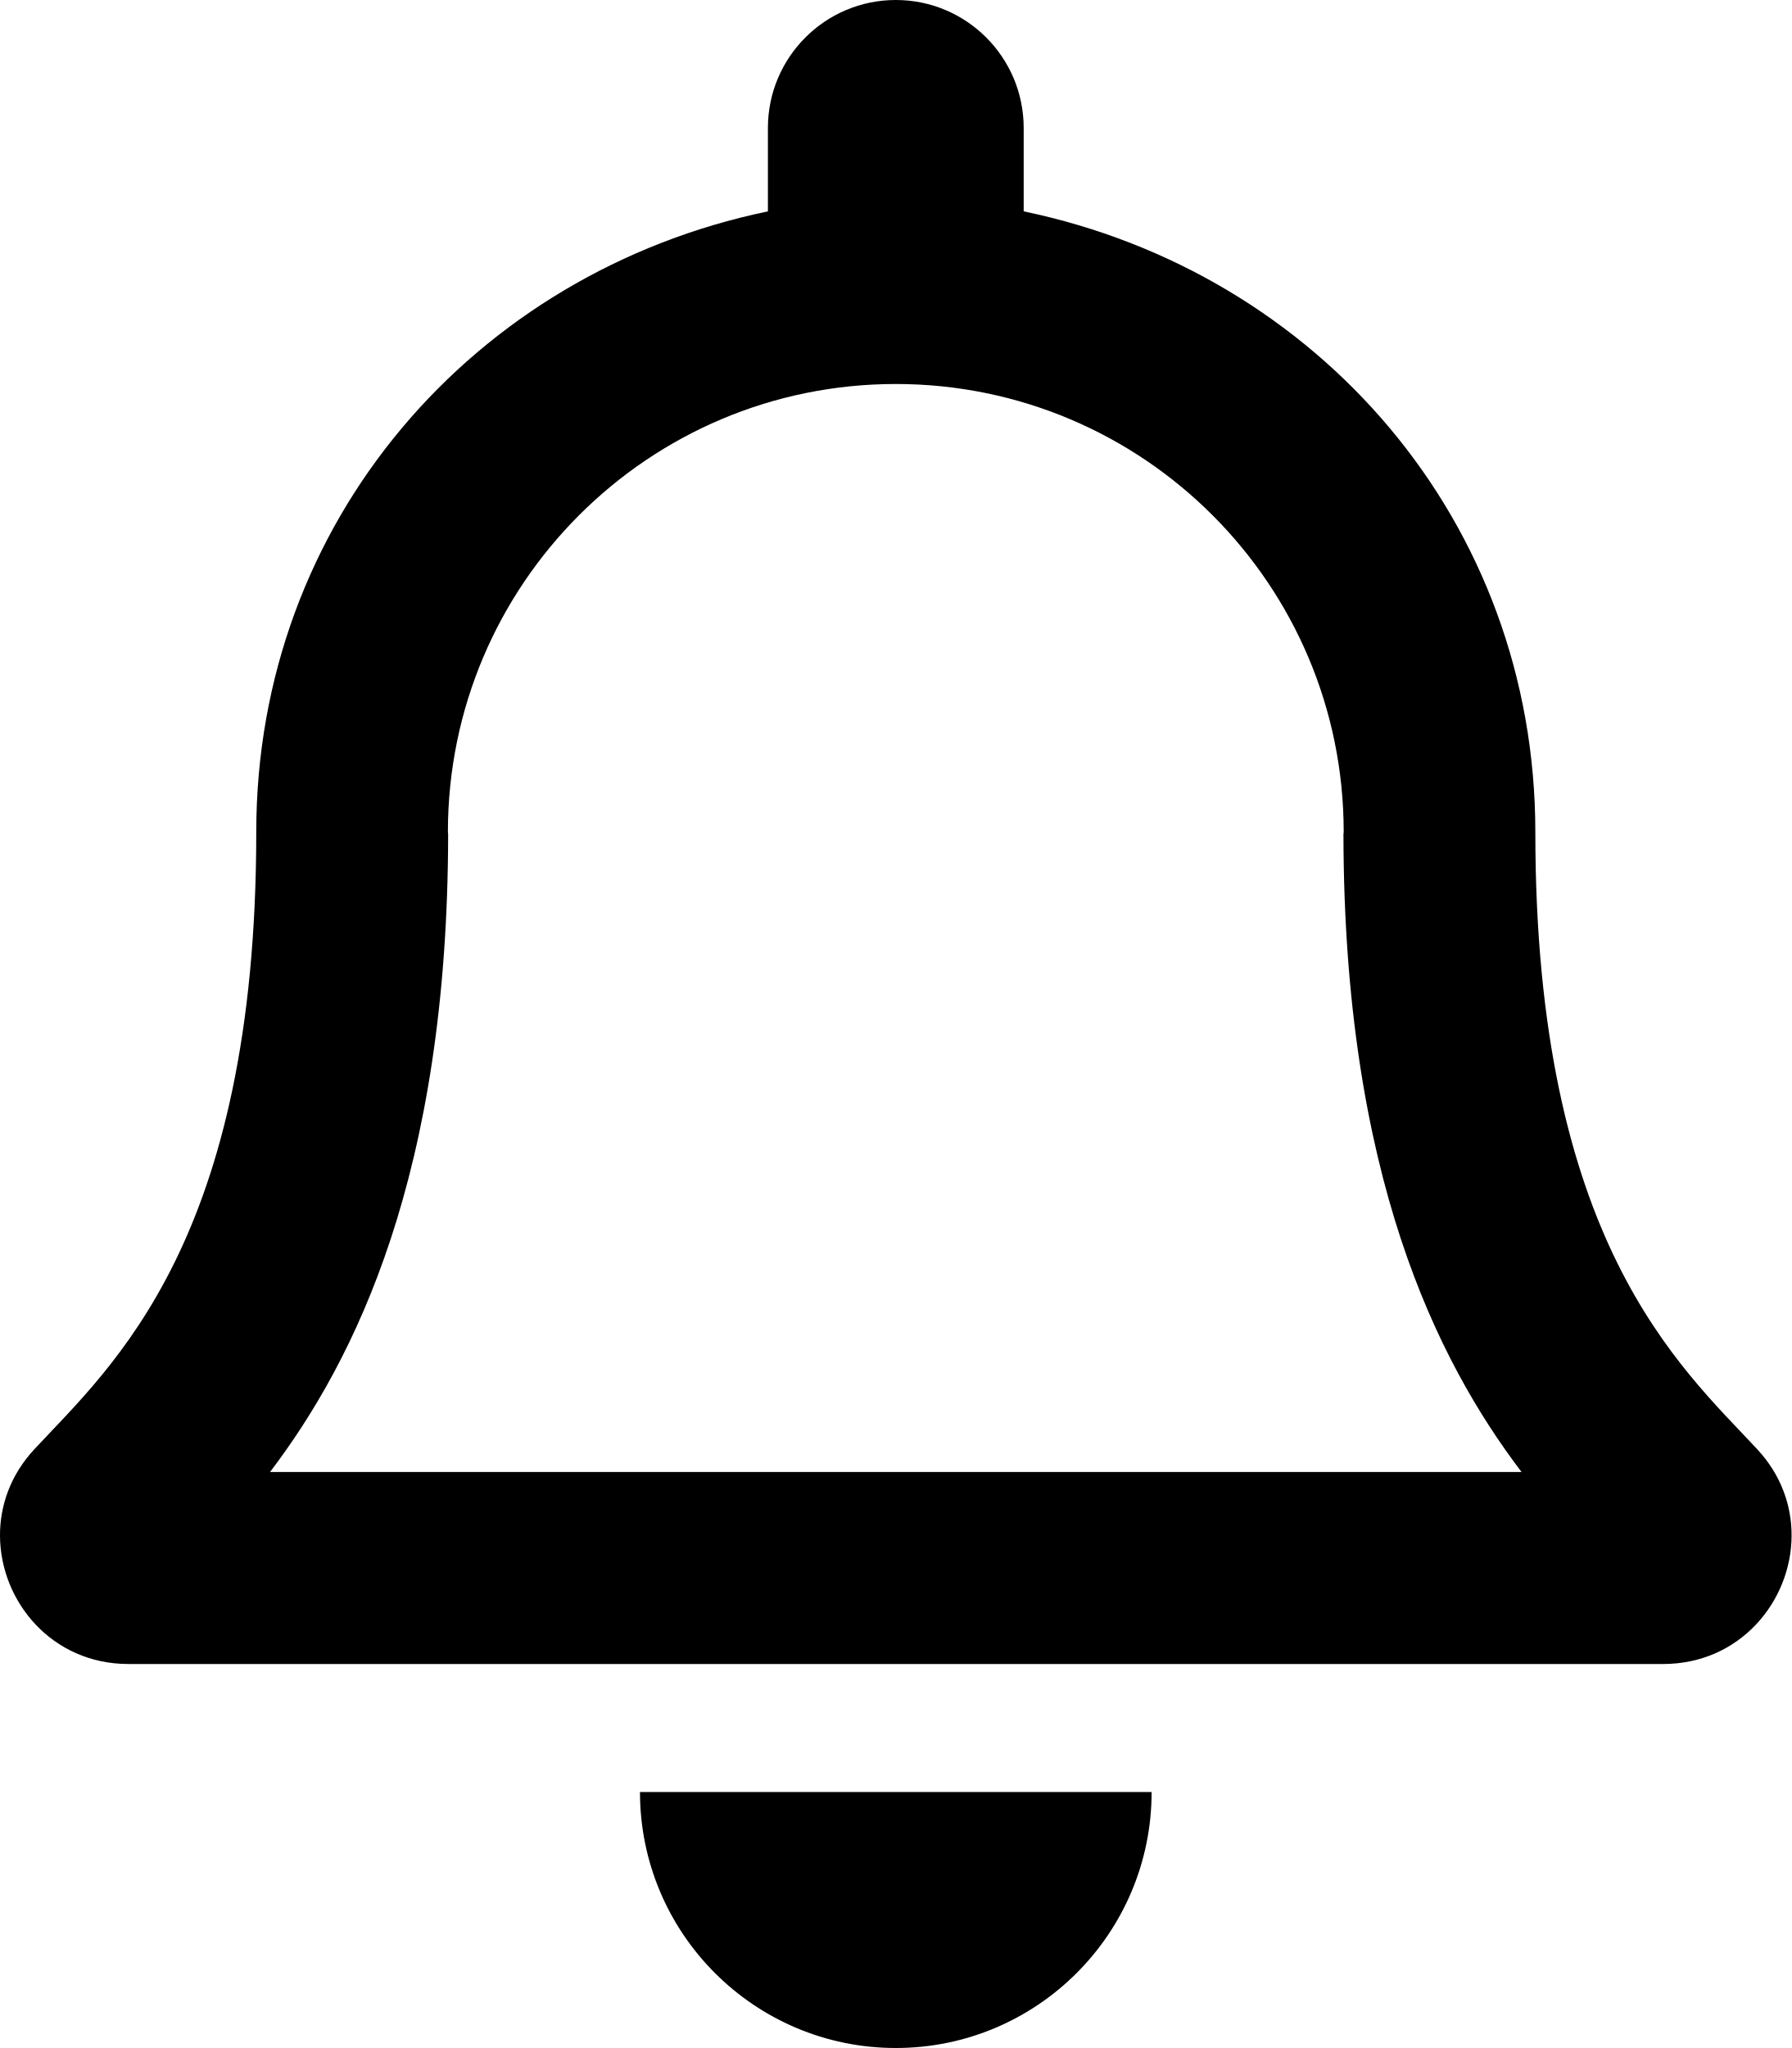
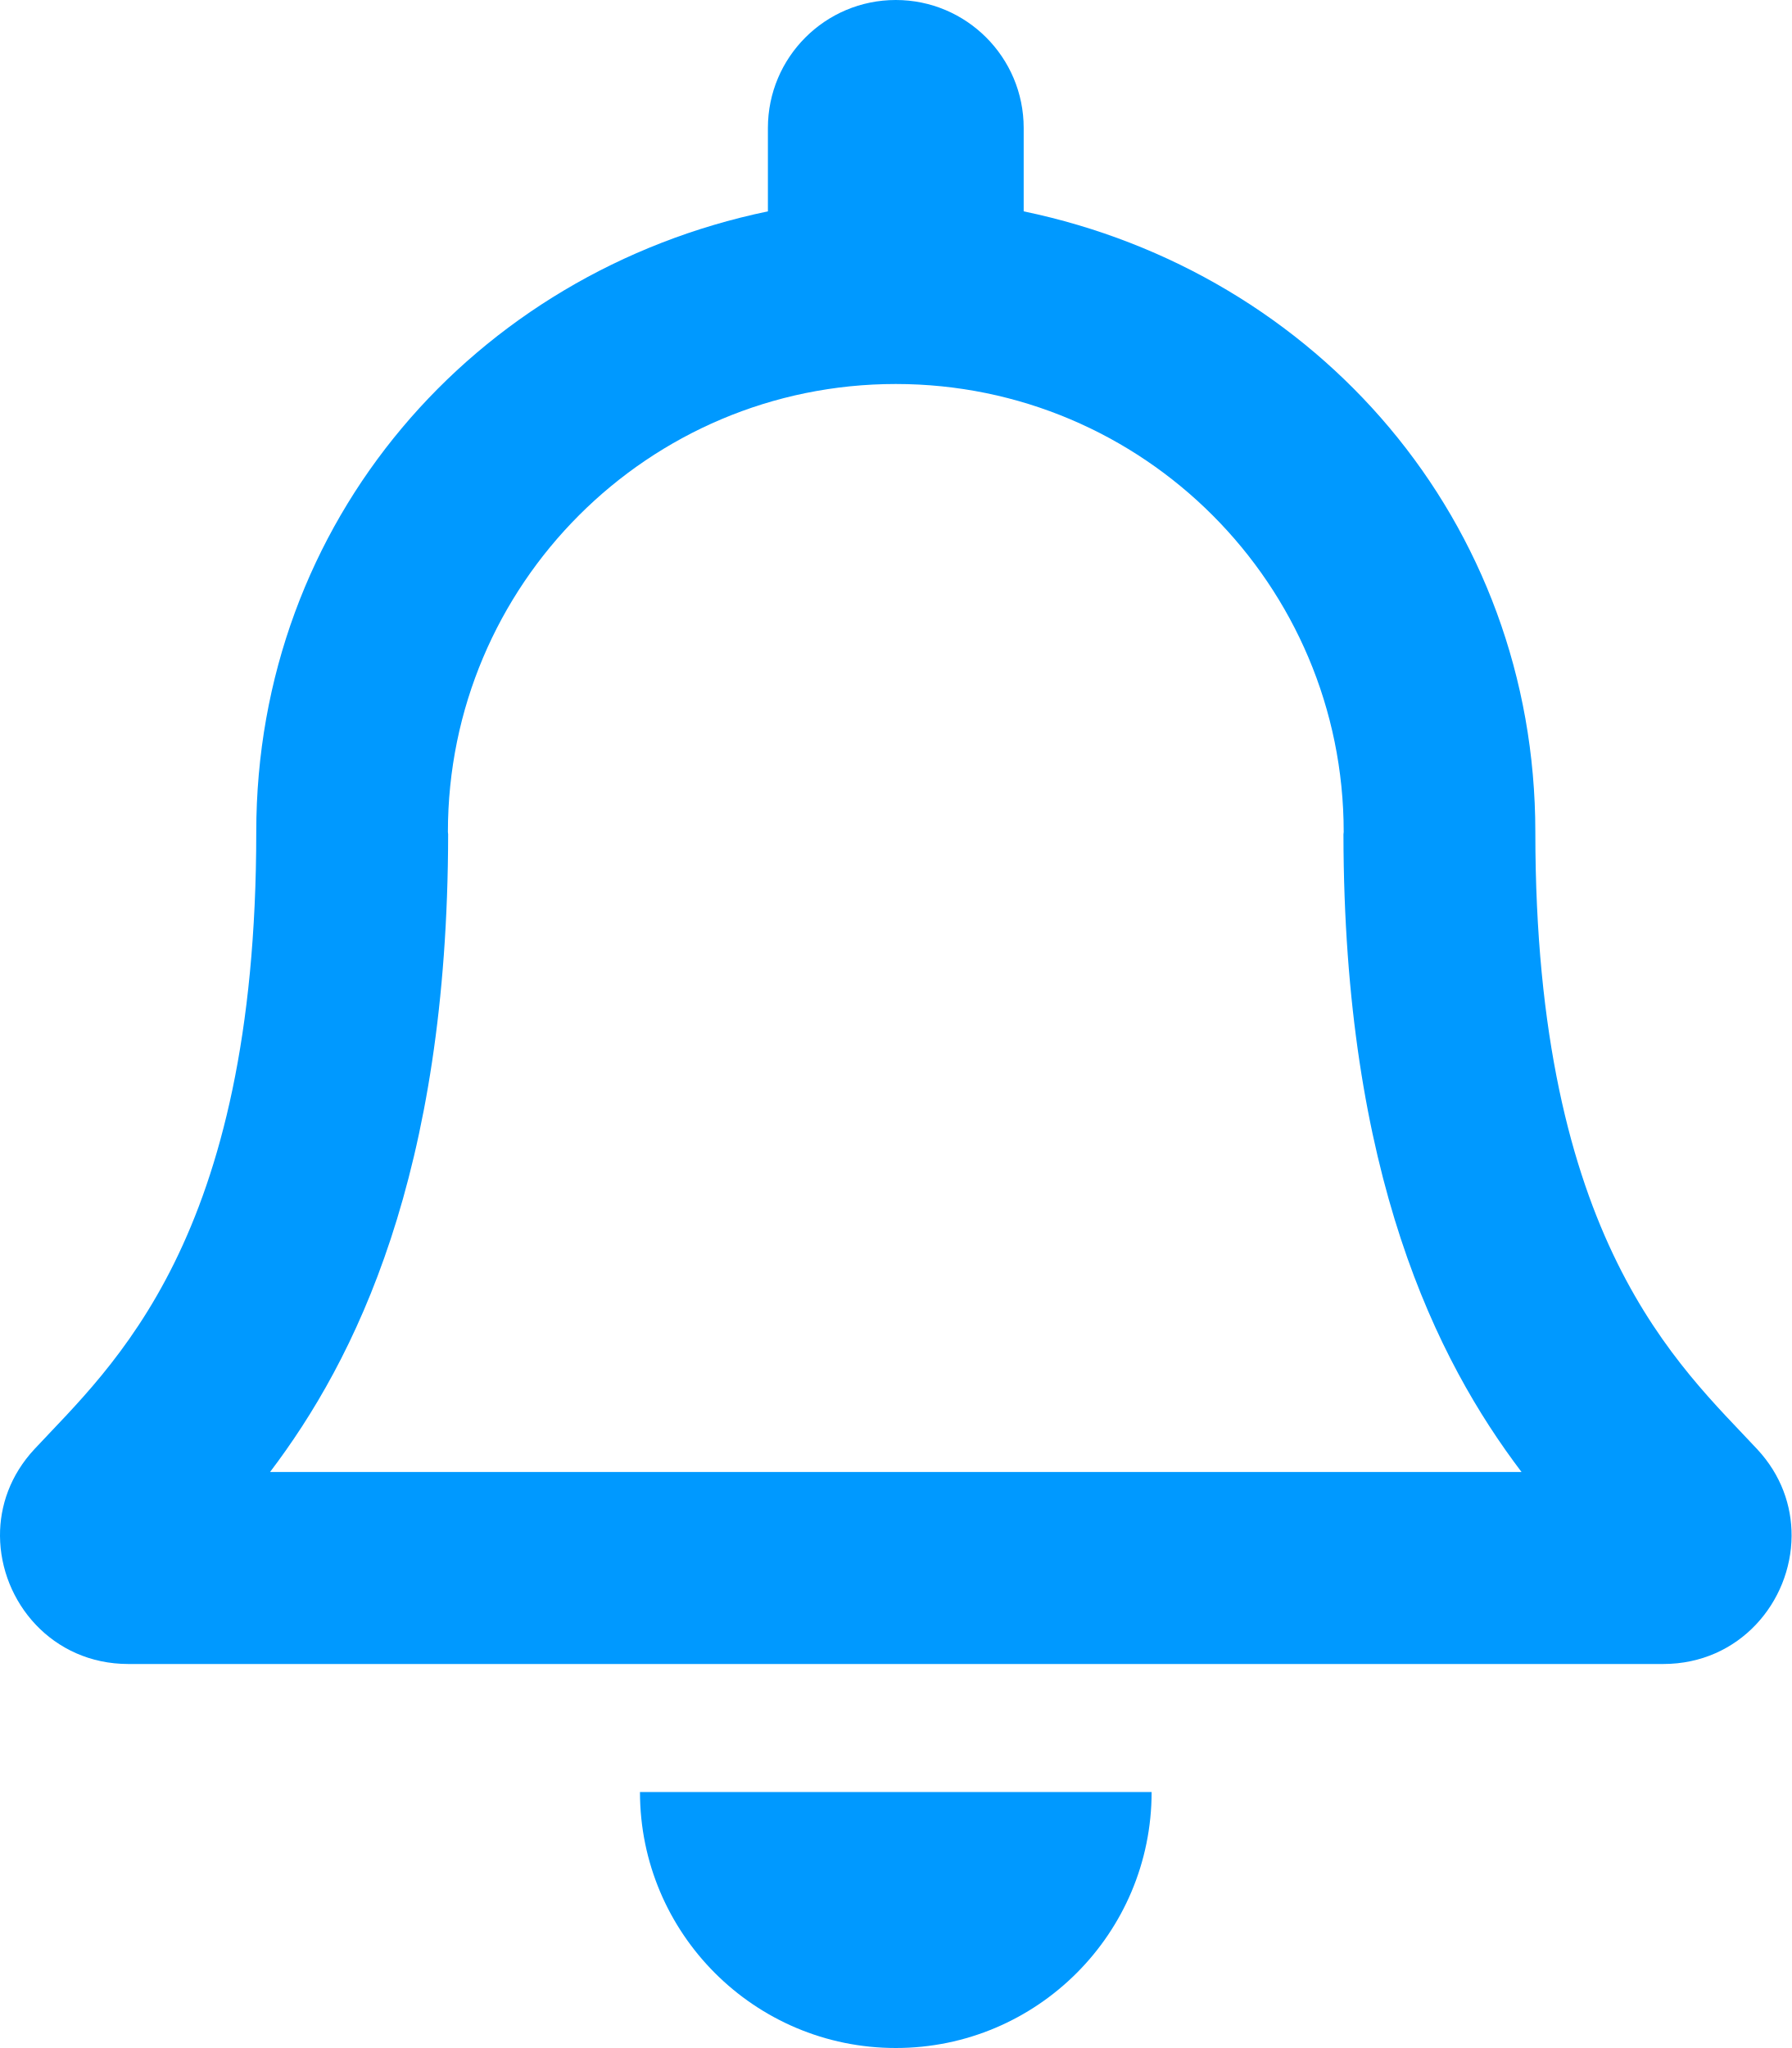
- <svg xmlns="http://www.w3.org/2000/svg" aria-hidden="true" focusable="false" data-prefix="far" data-icon="bell" class="svg-inline--fa fa-bell fa-w-14" role="img" viewBox="0 0 448 512">
-   <path fill="currentColor" d="M439.39 362.29c-19.32-20.76-55.47-51.99-55.47-154.29 0-77.7-54.48-139.9-127.94-155.16V32c0-17.67-14.32-32-31.98-32s-31.98 14.33-31.98 32v20.84C118.56 68.1 64.08 130.3 64.08 208c0 102.3-36.15 133.53-55.47 154.29-6 6.45-8.66 14.16-8.61 21.71.11 16.4 12.98 32 32.1 32h383.8c19.12 0 32-15.6 32.1-32 .05-7.55-2.61-15.27-8.61-21.71zM67.53 368c21.22-27.97 44.42-74.33 44.53-159.42 0-.2-.06-.38-.06-.58 0-61.86 50.14-112 112-112s112 50.14 112 112c0 .2-.06.38-.06.58.11 85.1 23.31 131.46 44.53 159.42H67.53zM224 512c35.32 0 63.97-28.65 63.97-64H160.03c0 35.35 28.65 64 63.97 64z" />
+ <svg xmlns="http://www.w3.org/2000/svg" width="448" height="512" class="svg-inline--fa fa-bell fa-w-14">
+   <g>
+     <rect fill="none" id="canvas_background" height="602" width="802" y="-1" x="-1" />
+   </g>
+   <g>
+     <path id="svg_1" d="m439.39,362.29c-19.32,-20.76 -55.47,-51.99 -55.47,-154.29c0,-77.7 -54.48,-139.9 -127.94,-155.16l0,-20.84c0,-17.67 -14.32,-32 -31.98,-32s-31.98,14.33 -31.98,32l0,20.84c-73.46,15.26 -127.94,77.46 -127.94,155.16c0,102.3 -36.15,133.53 -55.47,154.29c-6,6.45 -8.66,14.16 -8.61,21.71c0.11,16.4 12.98,32 32.1,32l383.8,0c19.12,0 32,-15.6 32.1,-32c0.05,-7.55 -2.61,-15.27 -8.61,-21.71zm-371.86,5.71c21.22,-27.97 44.42,-74.33 44.53,-159.42c0,-0.2 -0.06,-0.38 -0.06,-0.58c0,-61.86 50.14,-112 112,-112s112,50.14 112,112c0,0.2 -0.06,0.38 -0.06,0.58c0.11,85.1 23.31,131.46 44.53,159.42l-312.94,0zm156.47,144c35.32,0 63.97,-28.65 63.97,-64l-127.94,0c0,35.35 28.65,64 63.97,64z" fill="#0099ff" />
+   </g>
</svg>
